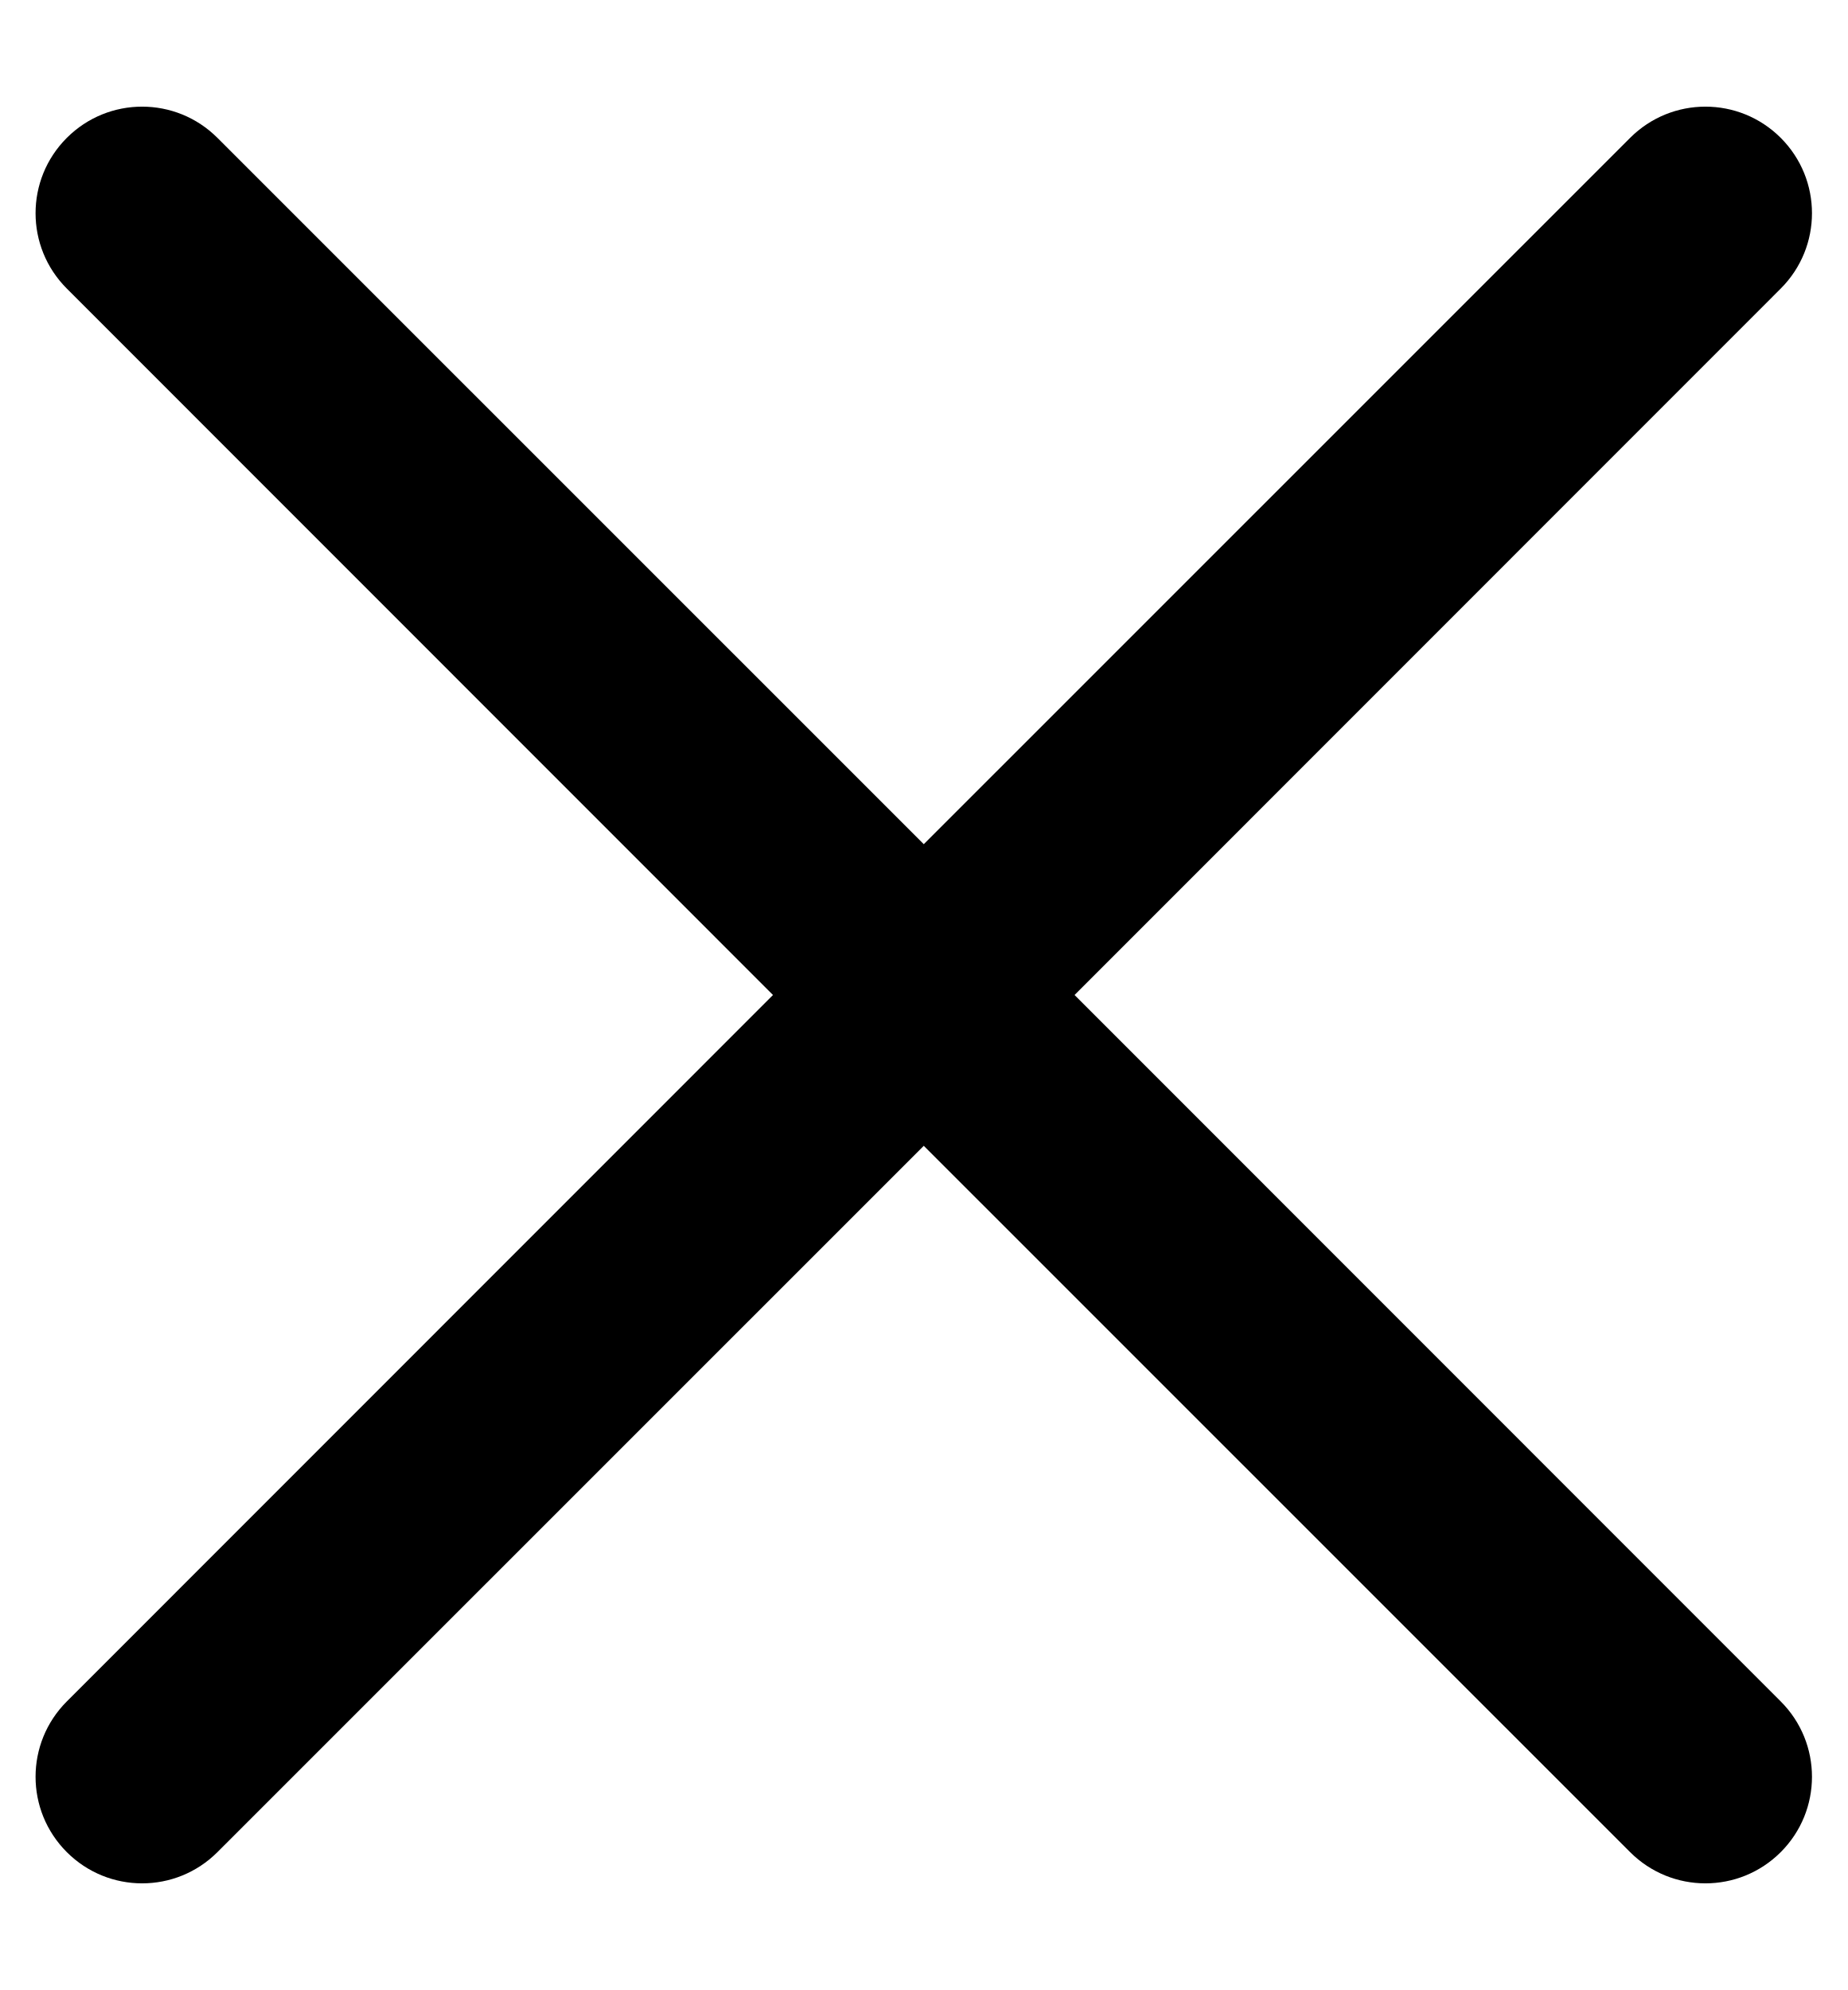
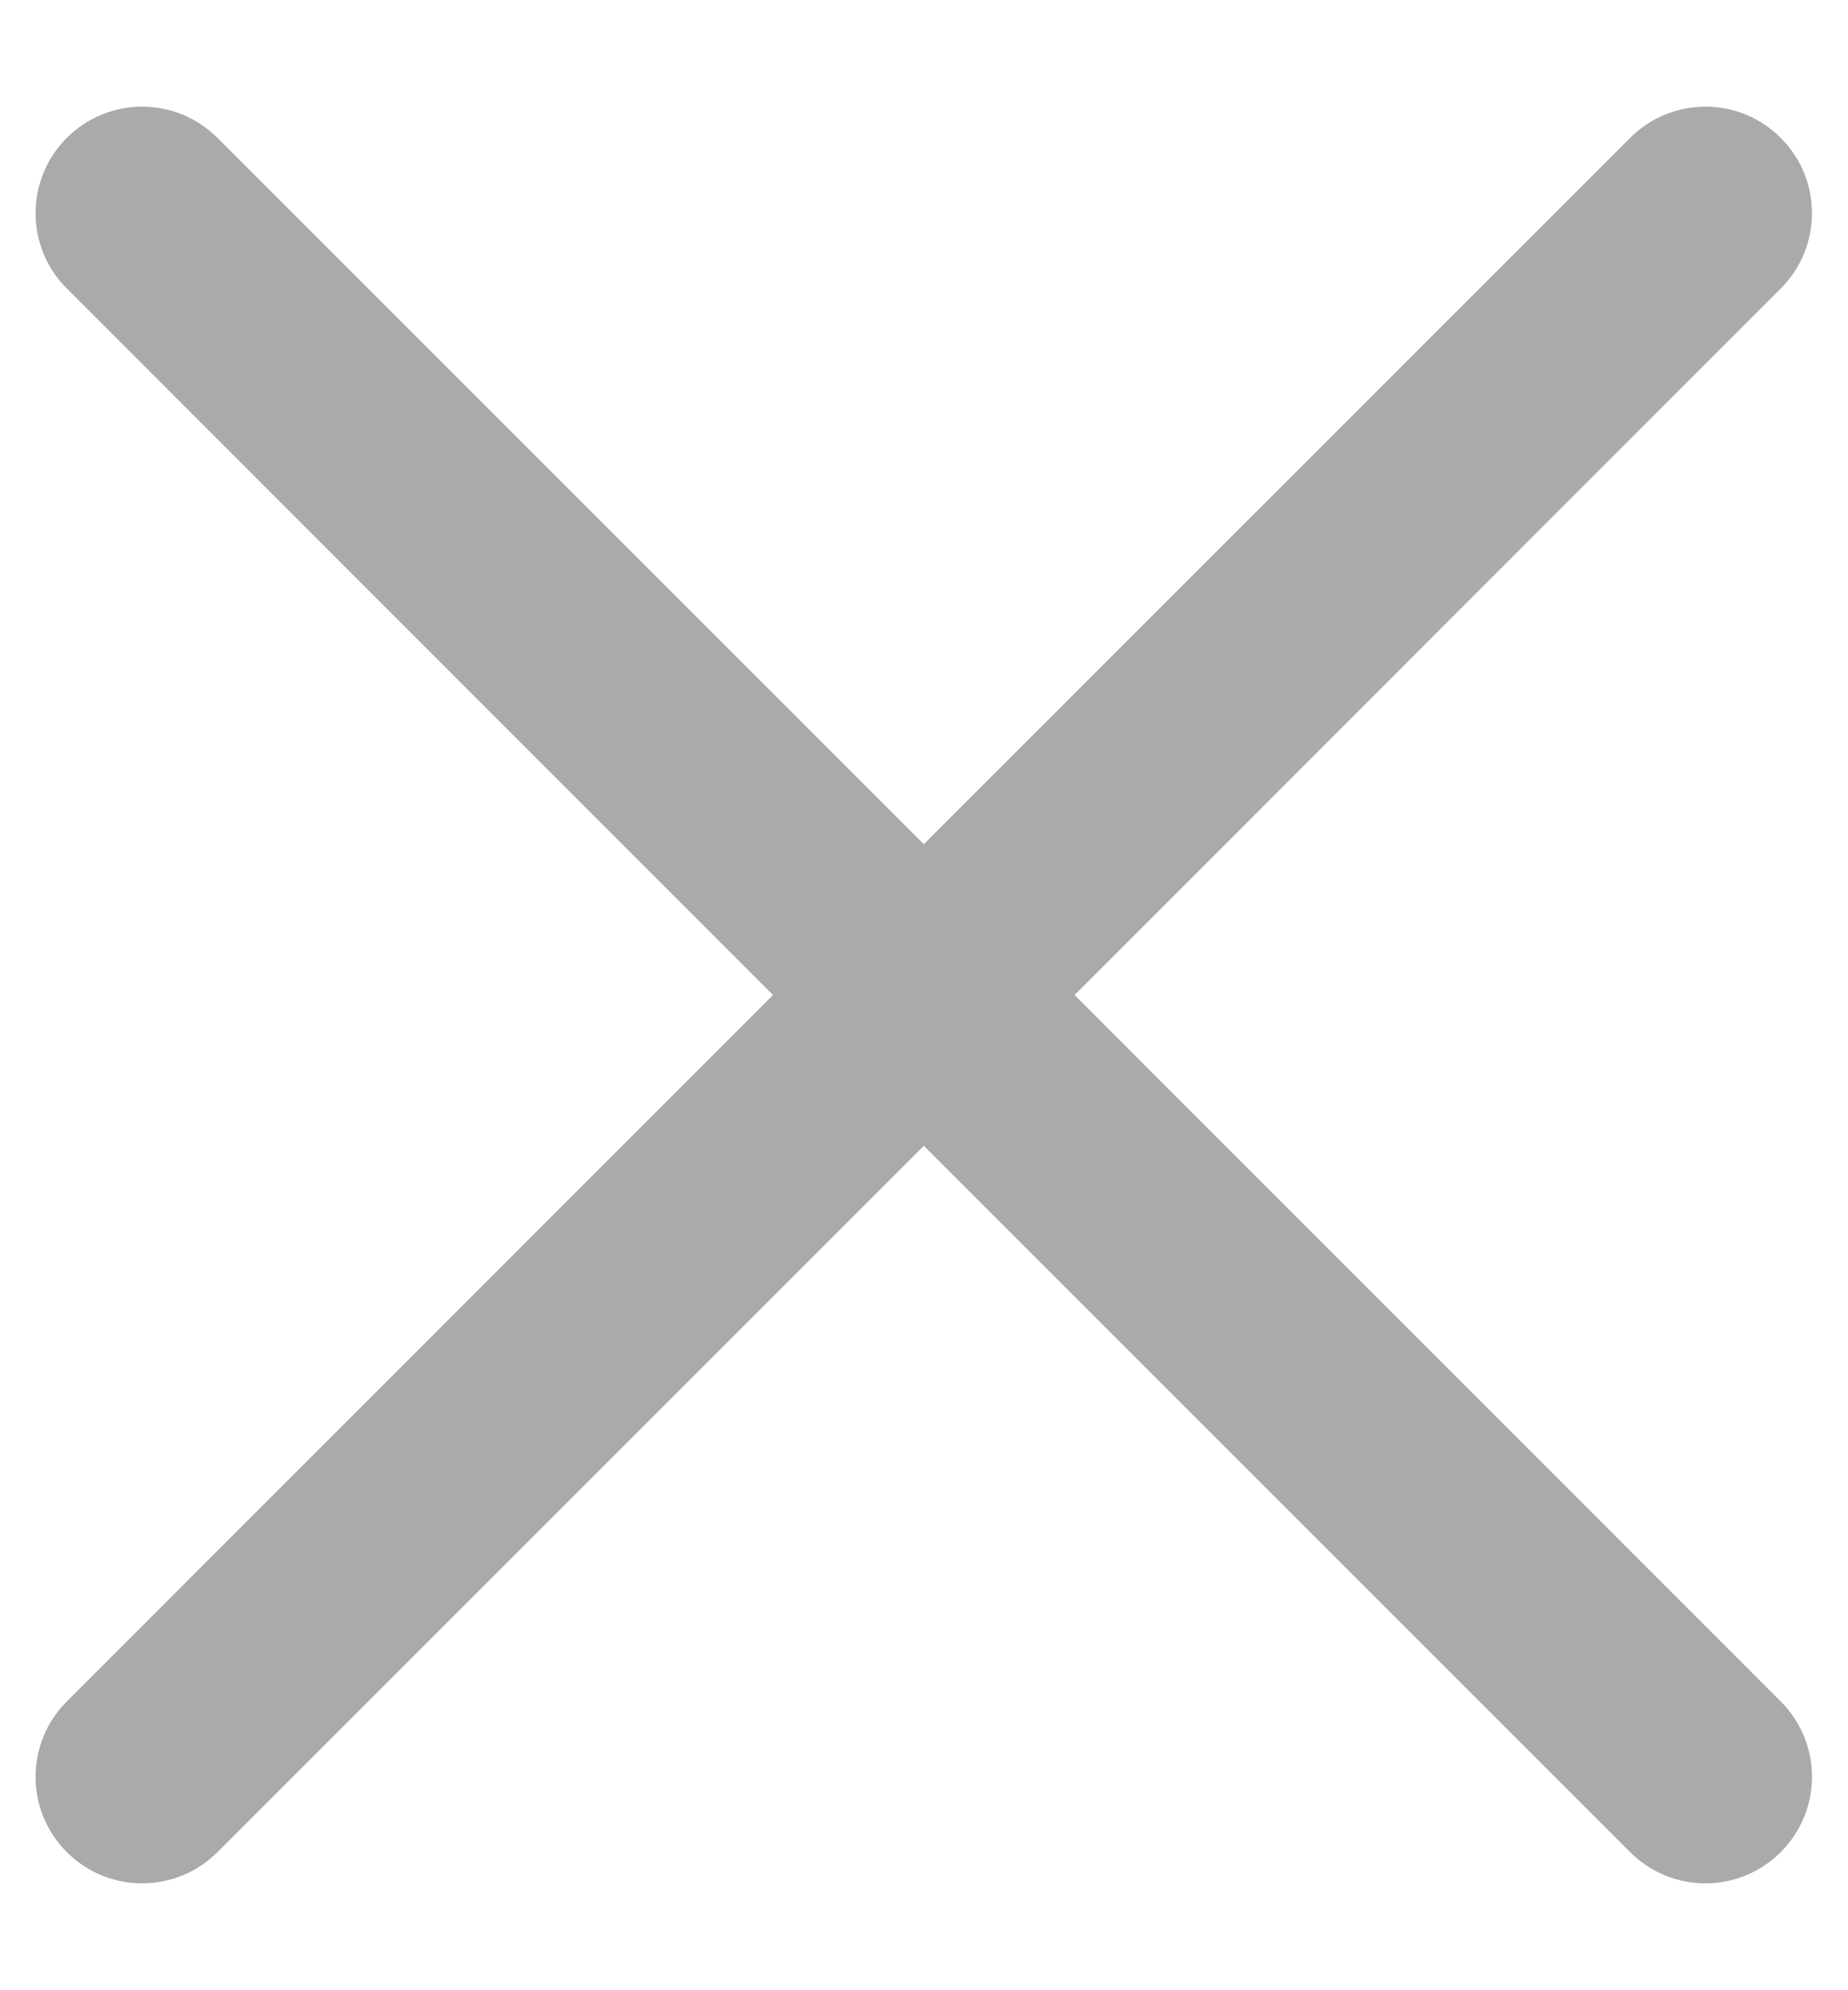
<svg xmlns="http://www.w3.org/2000/svg" width="13" height="14" viewBox="0 0 13 14" fill="none">
-   <path fill-rule="evenodd" clip-rule="evenodd" d="M12.53 2.03C12.823 1.737 12.823 1.263 12.53 0.97C12.237 0.677 11.763 0.677 11.47 0.97L6.5 5.939L1.53 0.97C1.237 0.677 0.763 0.677 0.47 0.97C0.177 1.263 0.177 1.737 0.47 2.03L5.439 7L0.47 11.97C0.177 12.263 0.177 12.737 0.47 13.03C0.763 13.323 1.237 13.323 1.53 13.03L6.5 8.061L11.47 13.03C11.763 13.323 12.237 13.323 12.53 13.03C12.823 12.737 12.823 12.263 12.53 11.97L7.561 7L12.53 2.03Z" fill="black" />
+   <path fill-rule="evenodd" clip-rule="evenodd" d="M12.53 2.03C12.823 1.737 12.823 1.263 12.53 0.97C12.237 0.677 11.763 0.677 11.47 0.97L6.5 5.939L1.53 0.97C1.237 0.677 0.763 0.677 0.47 0.97C0.177 1.263 0.177 1.737 0.47 2.03L5.439 7L0.47 11.97C0.177 12.263 0.177 12.737 0.47 13.03C0.763 13.323 1.237 13.323 1.53 13.03L6.5 8.061L11.47 13.03C11.763 13.323 12.237 13.323 12.53 13.03C12.823 12.737 12.823 12.263 12.53 11.97L7.561 7L12.53 2.03Z" fill="#aaa" />
</svg>
